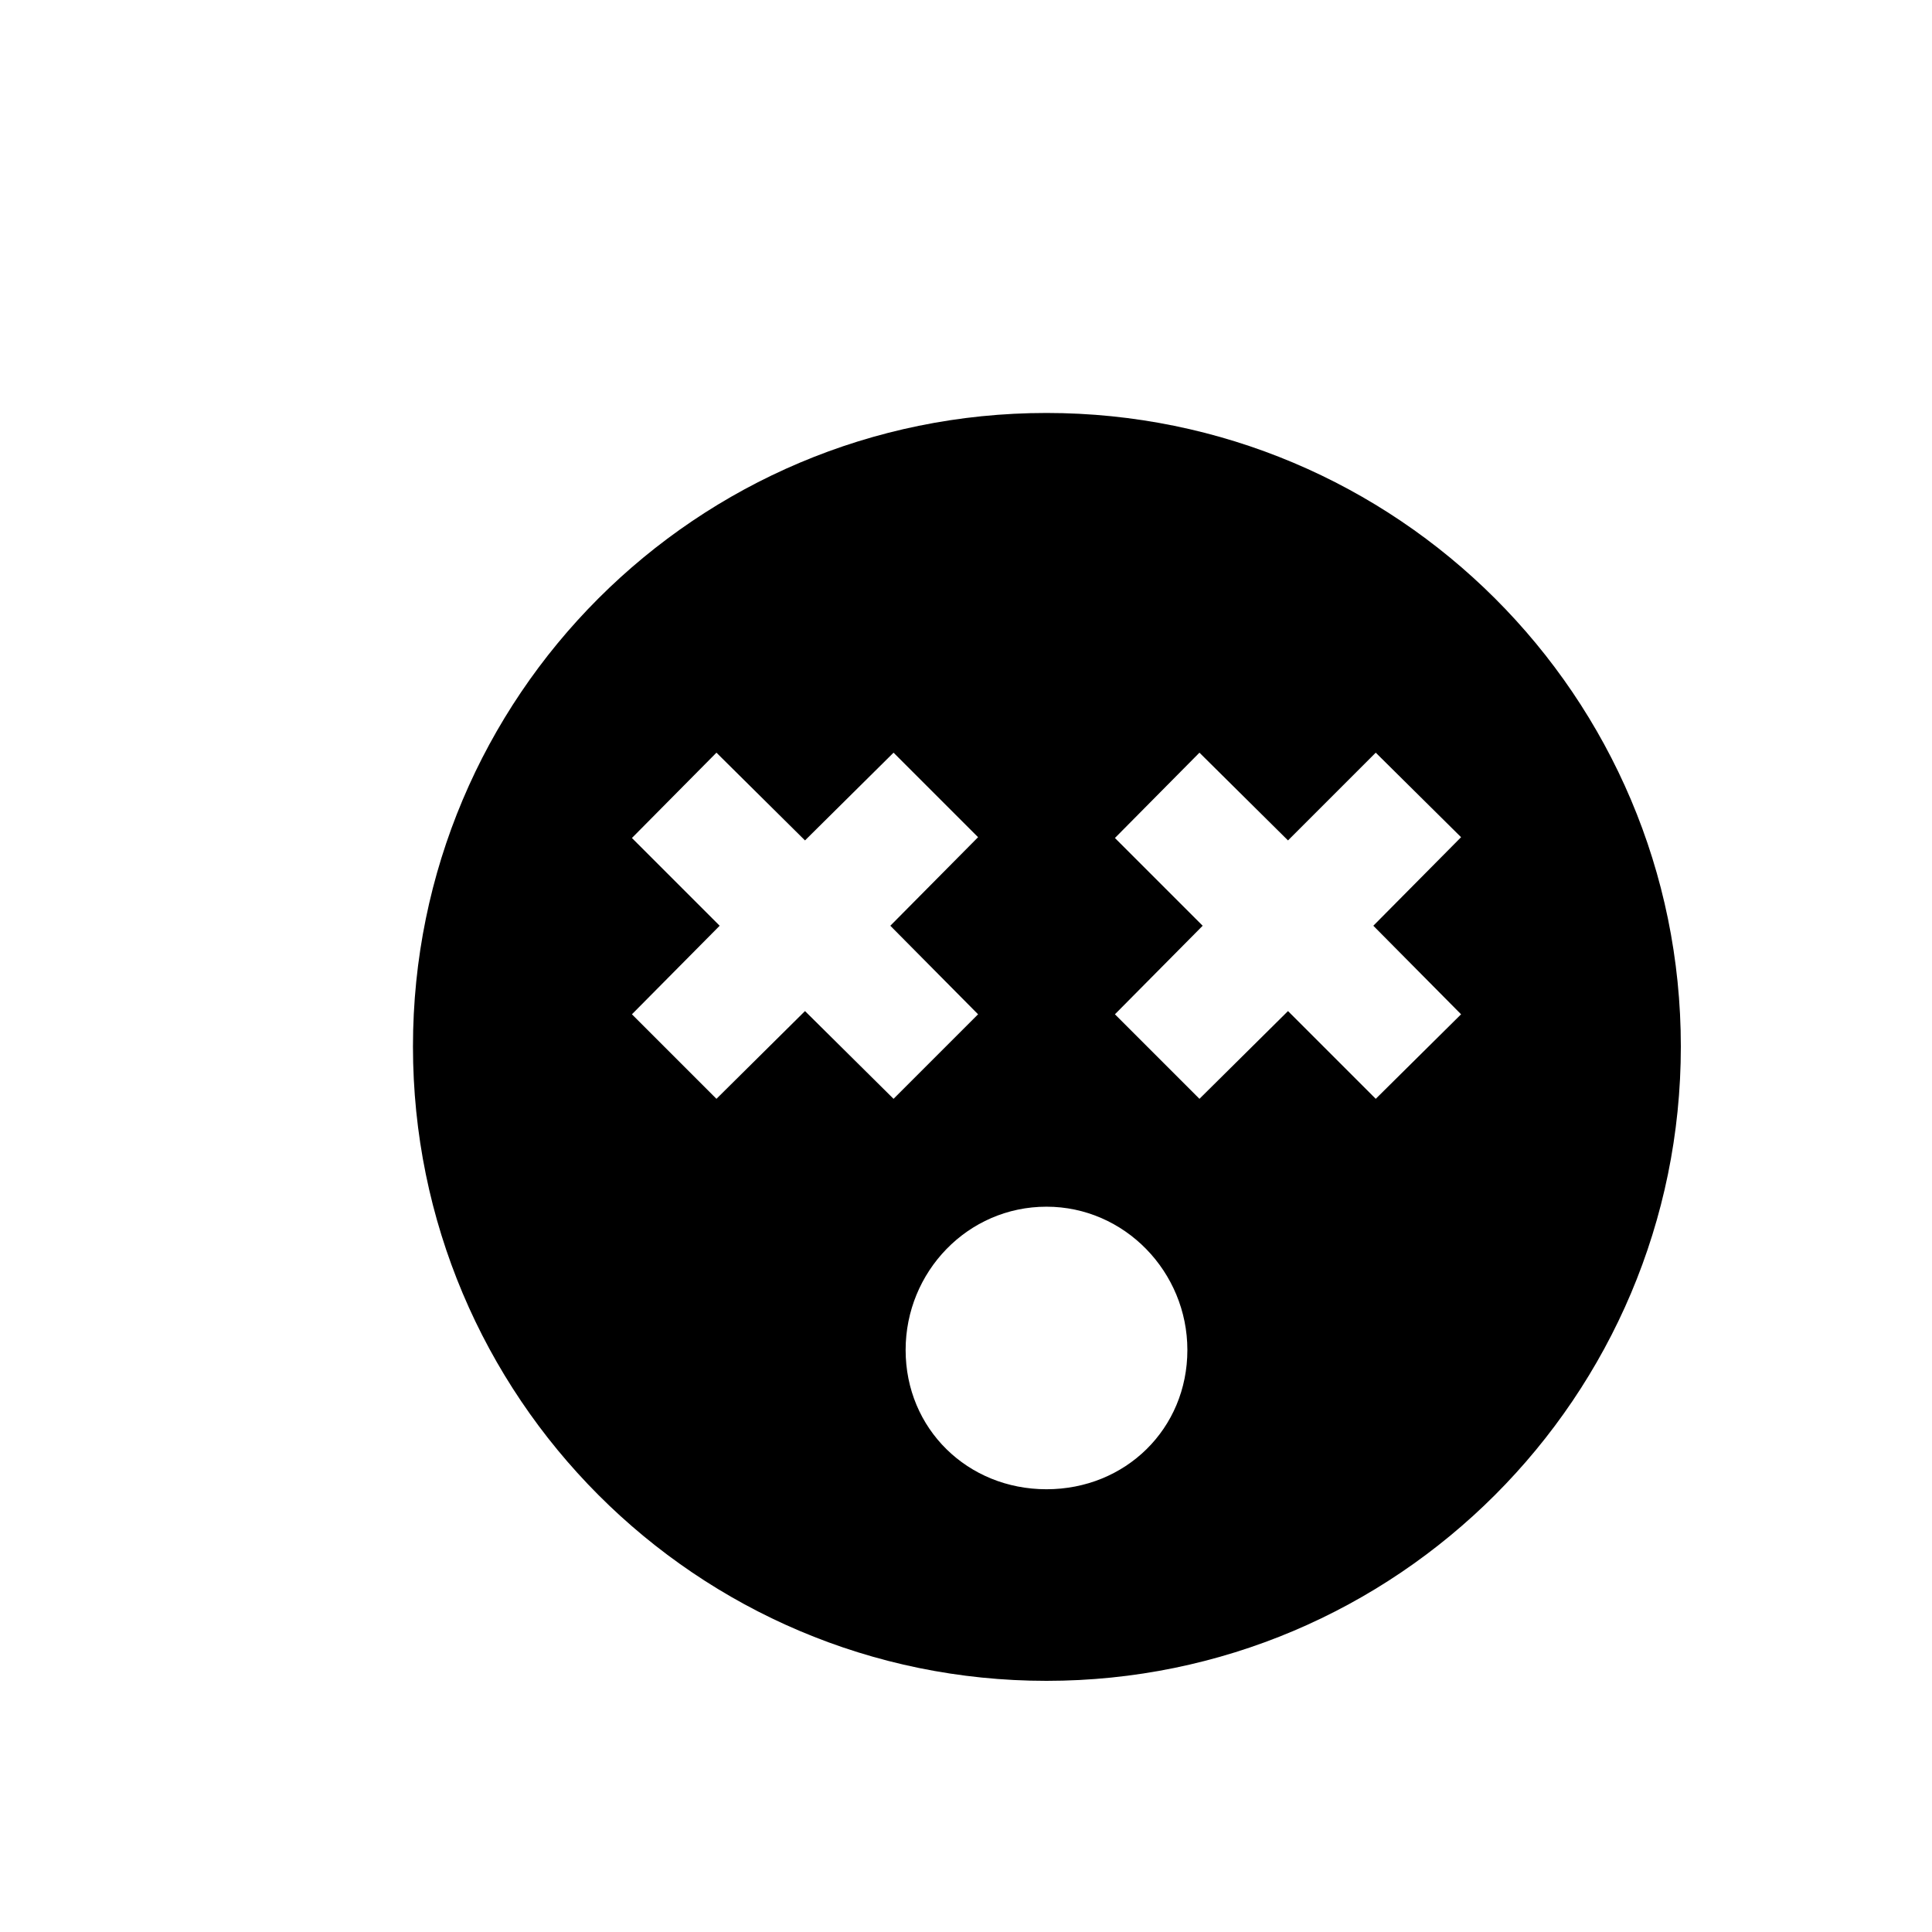
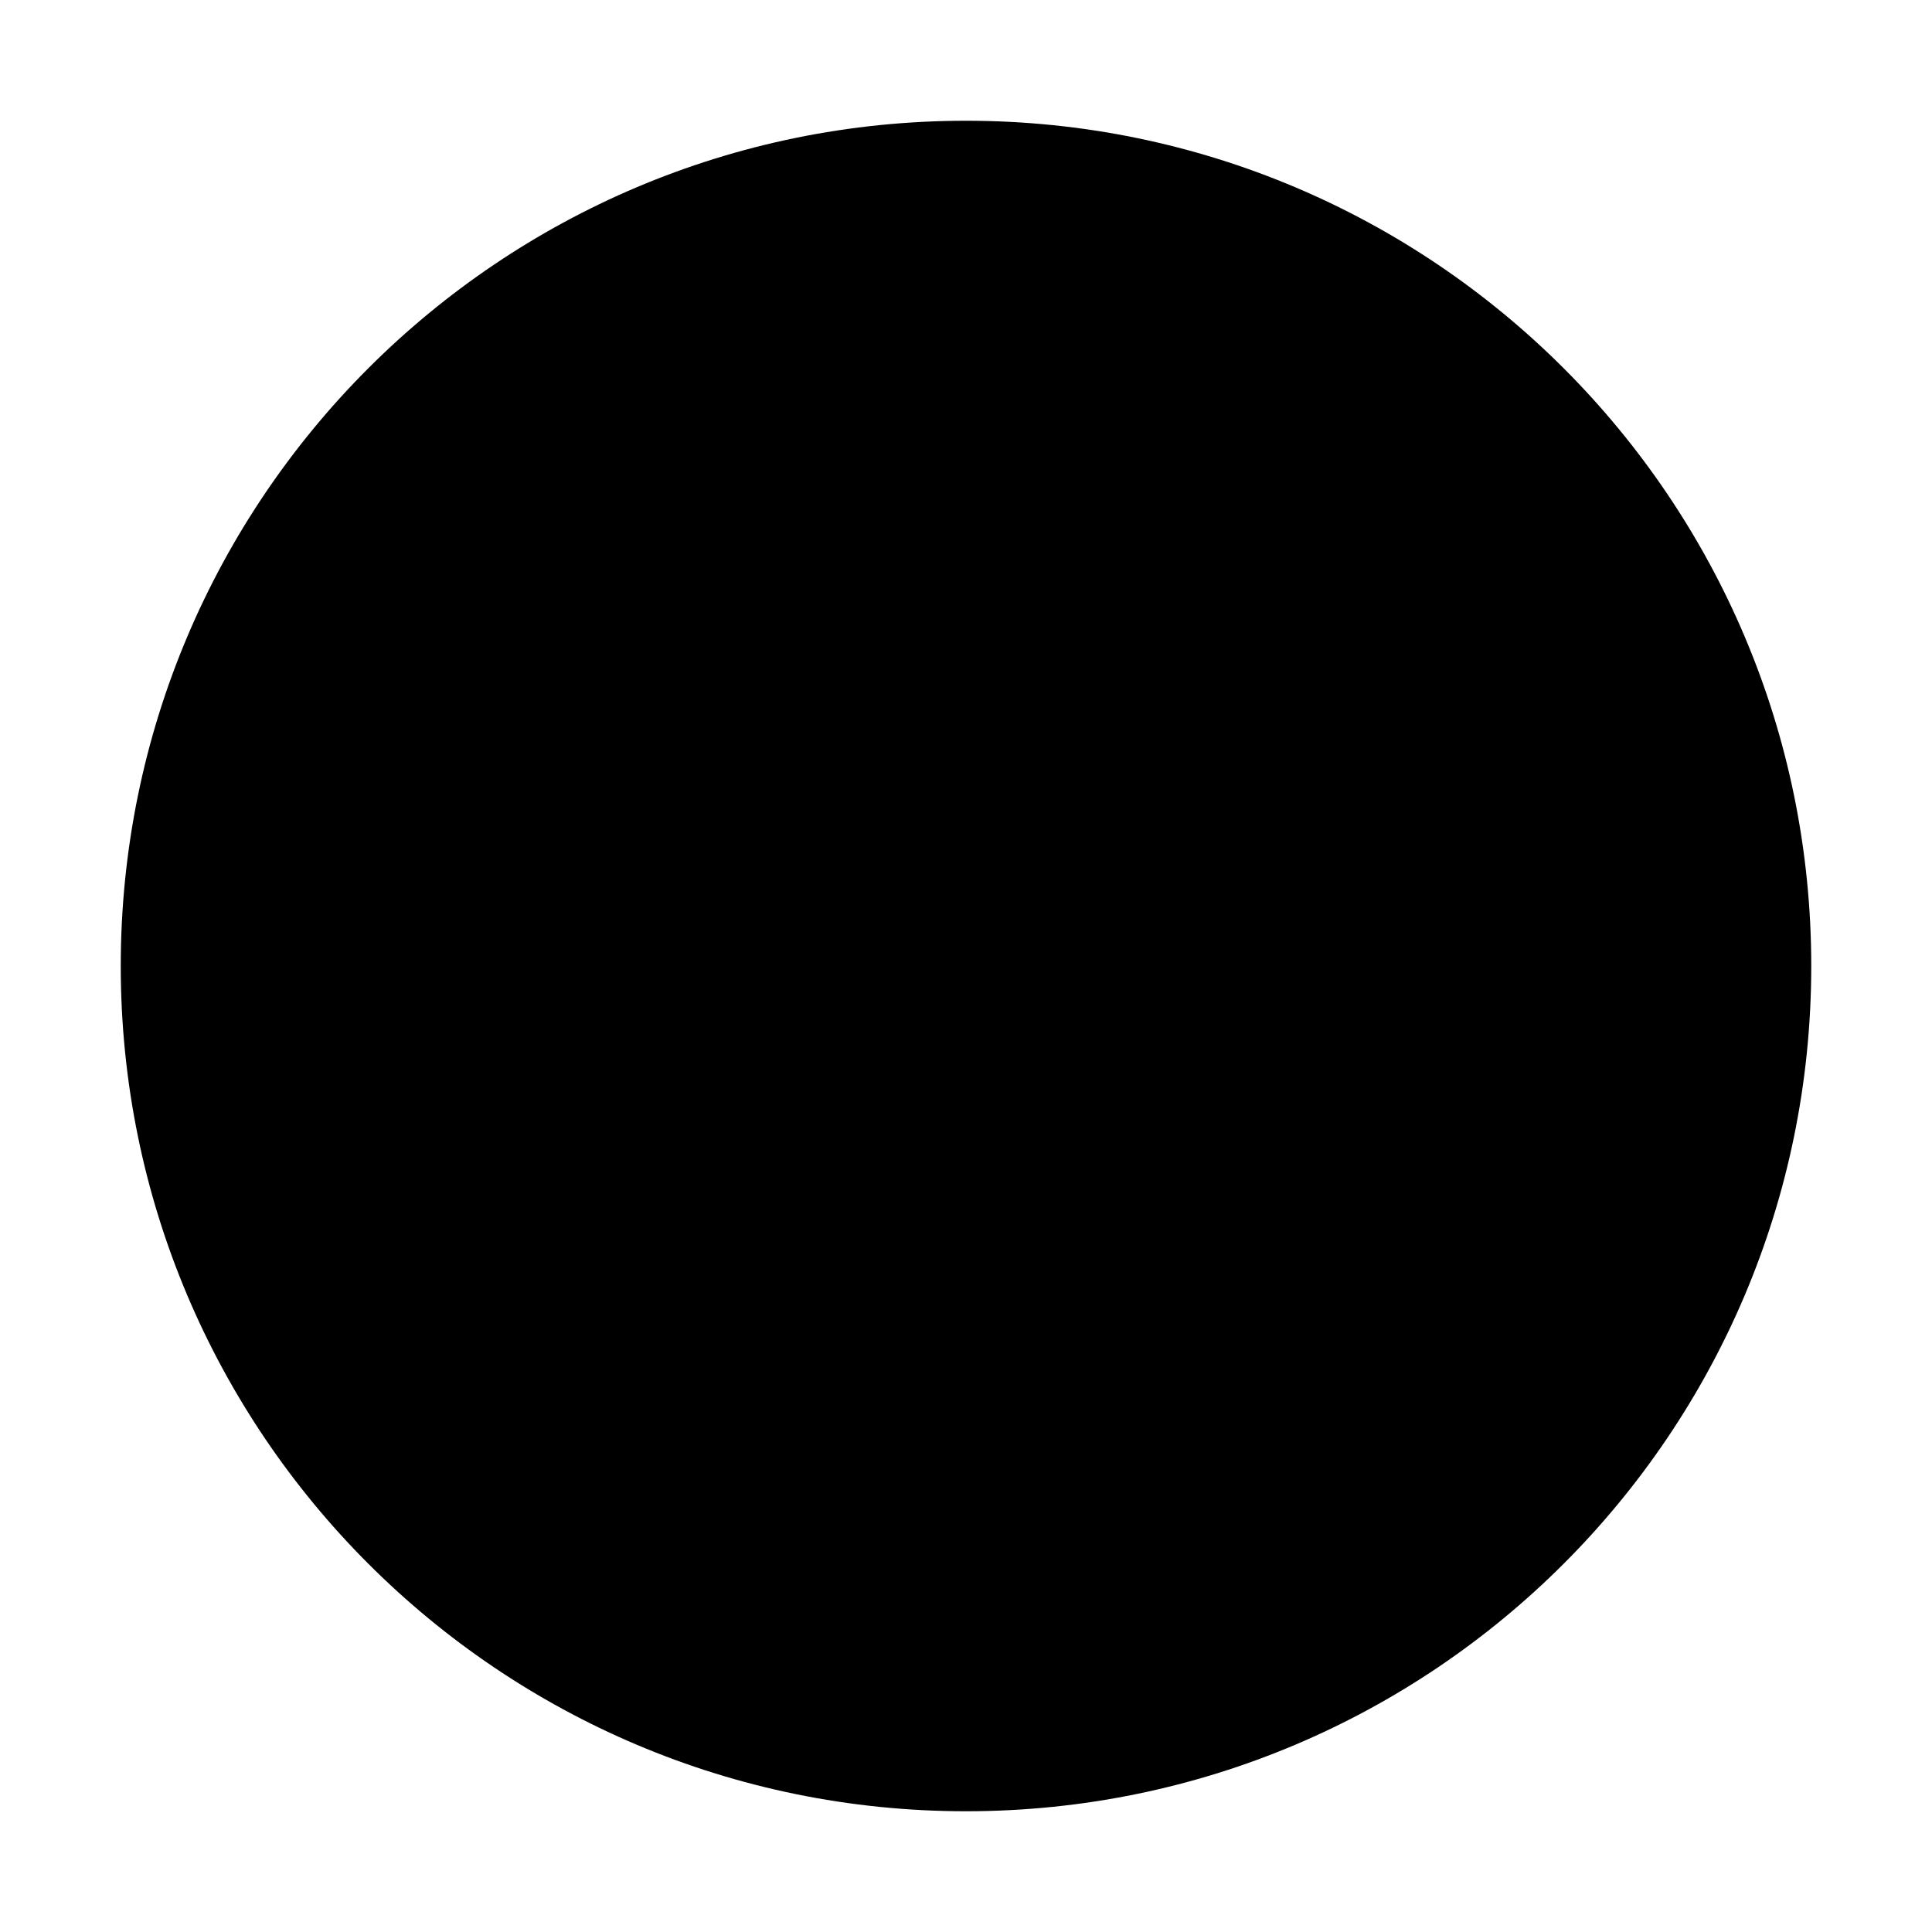
- <svg xmlns="http://www.w3.org/2000/svg" viewBox="0 0 24 24" fill="currentColor">
-   <path d="M5.13,13C5.13,8.65,8.65,5.13,13,5.13C17.35,5.13,20.88,8.65,20.88,13C20.88,17.35,17.35,20.88,13,20.88C8.65,20.88,5.13,17.35,5.13,13ZM8.9,9.35L7.85,10.41L8.94,11.5L7.85,12.6L8.9,13.65L10,12.56L11.1,13.65L12.15,12.6L11.06,11.5L12.15,10.4L11.1,9.35L10,10.44ZM14.9,9.35L13.85,10.41L14.94,11.5L13.85,12.6L14.9,13.65L16,12.56L17.09,13.65L18.15,12.6L17.06,11.5L18.15,10.4L17.09,9.35L16,10.44ZM14.75,16.77C14.75,15.8,13.97,14.99,13,14.99C12.02,14.99,11.25,15.8,11.25,16.77C11.25,17.75,12.02,18.5,13,18.5C13.98,18.5,14.75,17.75,14.75,16.77Z" />
+ <svg xmlns="http://www.w3.org/2000/svg" viewBox="0 0 24 24">
+   <path d="M1.5,12C1.5,6.2,6.2,1.5,12,1.5C17.8,1.5,22.5,6.2,22.5,12C22.5,17.8,17.8,22.5,12,22.5C6.2,22.5,1.5,17.8,1.5,12Z" fill="currentColor" />
+   <path d="M6.54,7.13L5.13,8.54L6.59,10L5.13,11.46L6.54,12.87L8,11.41L9.46,12.87L10.87,11.46L9.41,10L10.87,8.54L9.46,7.13L8,8.59Z" fill="currentColor" />
+   <path d="M14.54,7.13L13.13,8.54L14.59,10L13.13,11.46L14.54,12.87L16,11.41L17.46,12.87L18.87,11.46L17.41,10L18.87,8.54L17.46,7.13L16,8.59Z" fill="currentColor" />
+   <path d="M14.33,17.03C14.33,15.73,13.3,14.66,12,14.66C10.7,14.66,9.67,15.73,9.67,17.03C9.67,18.33,10.7,19.33,12,19.33C13.3,19.33,14.33,18.33,14.33,17.03Z" fill="currentColor" />
</svg>
